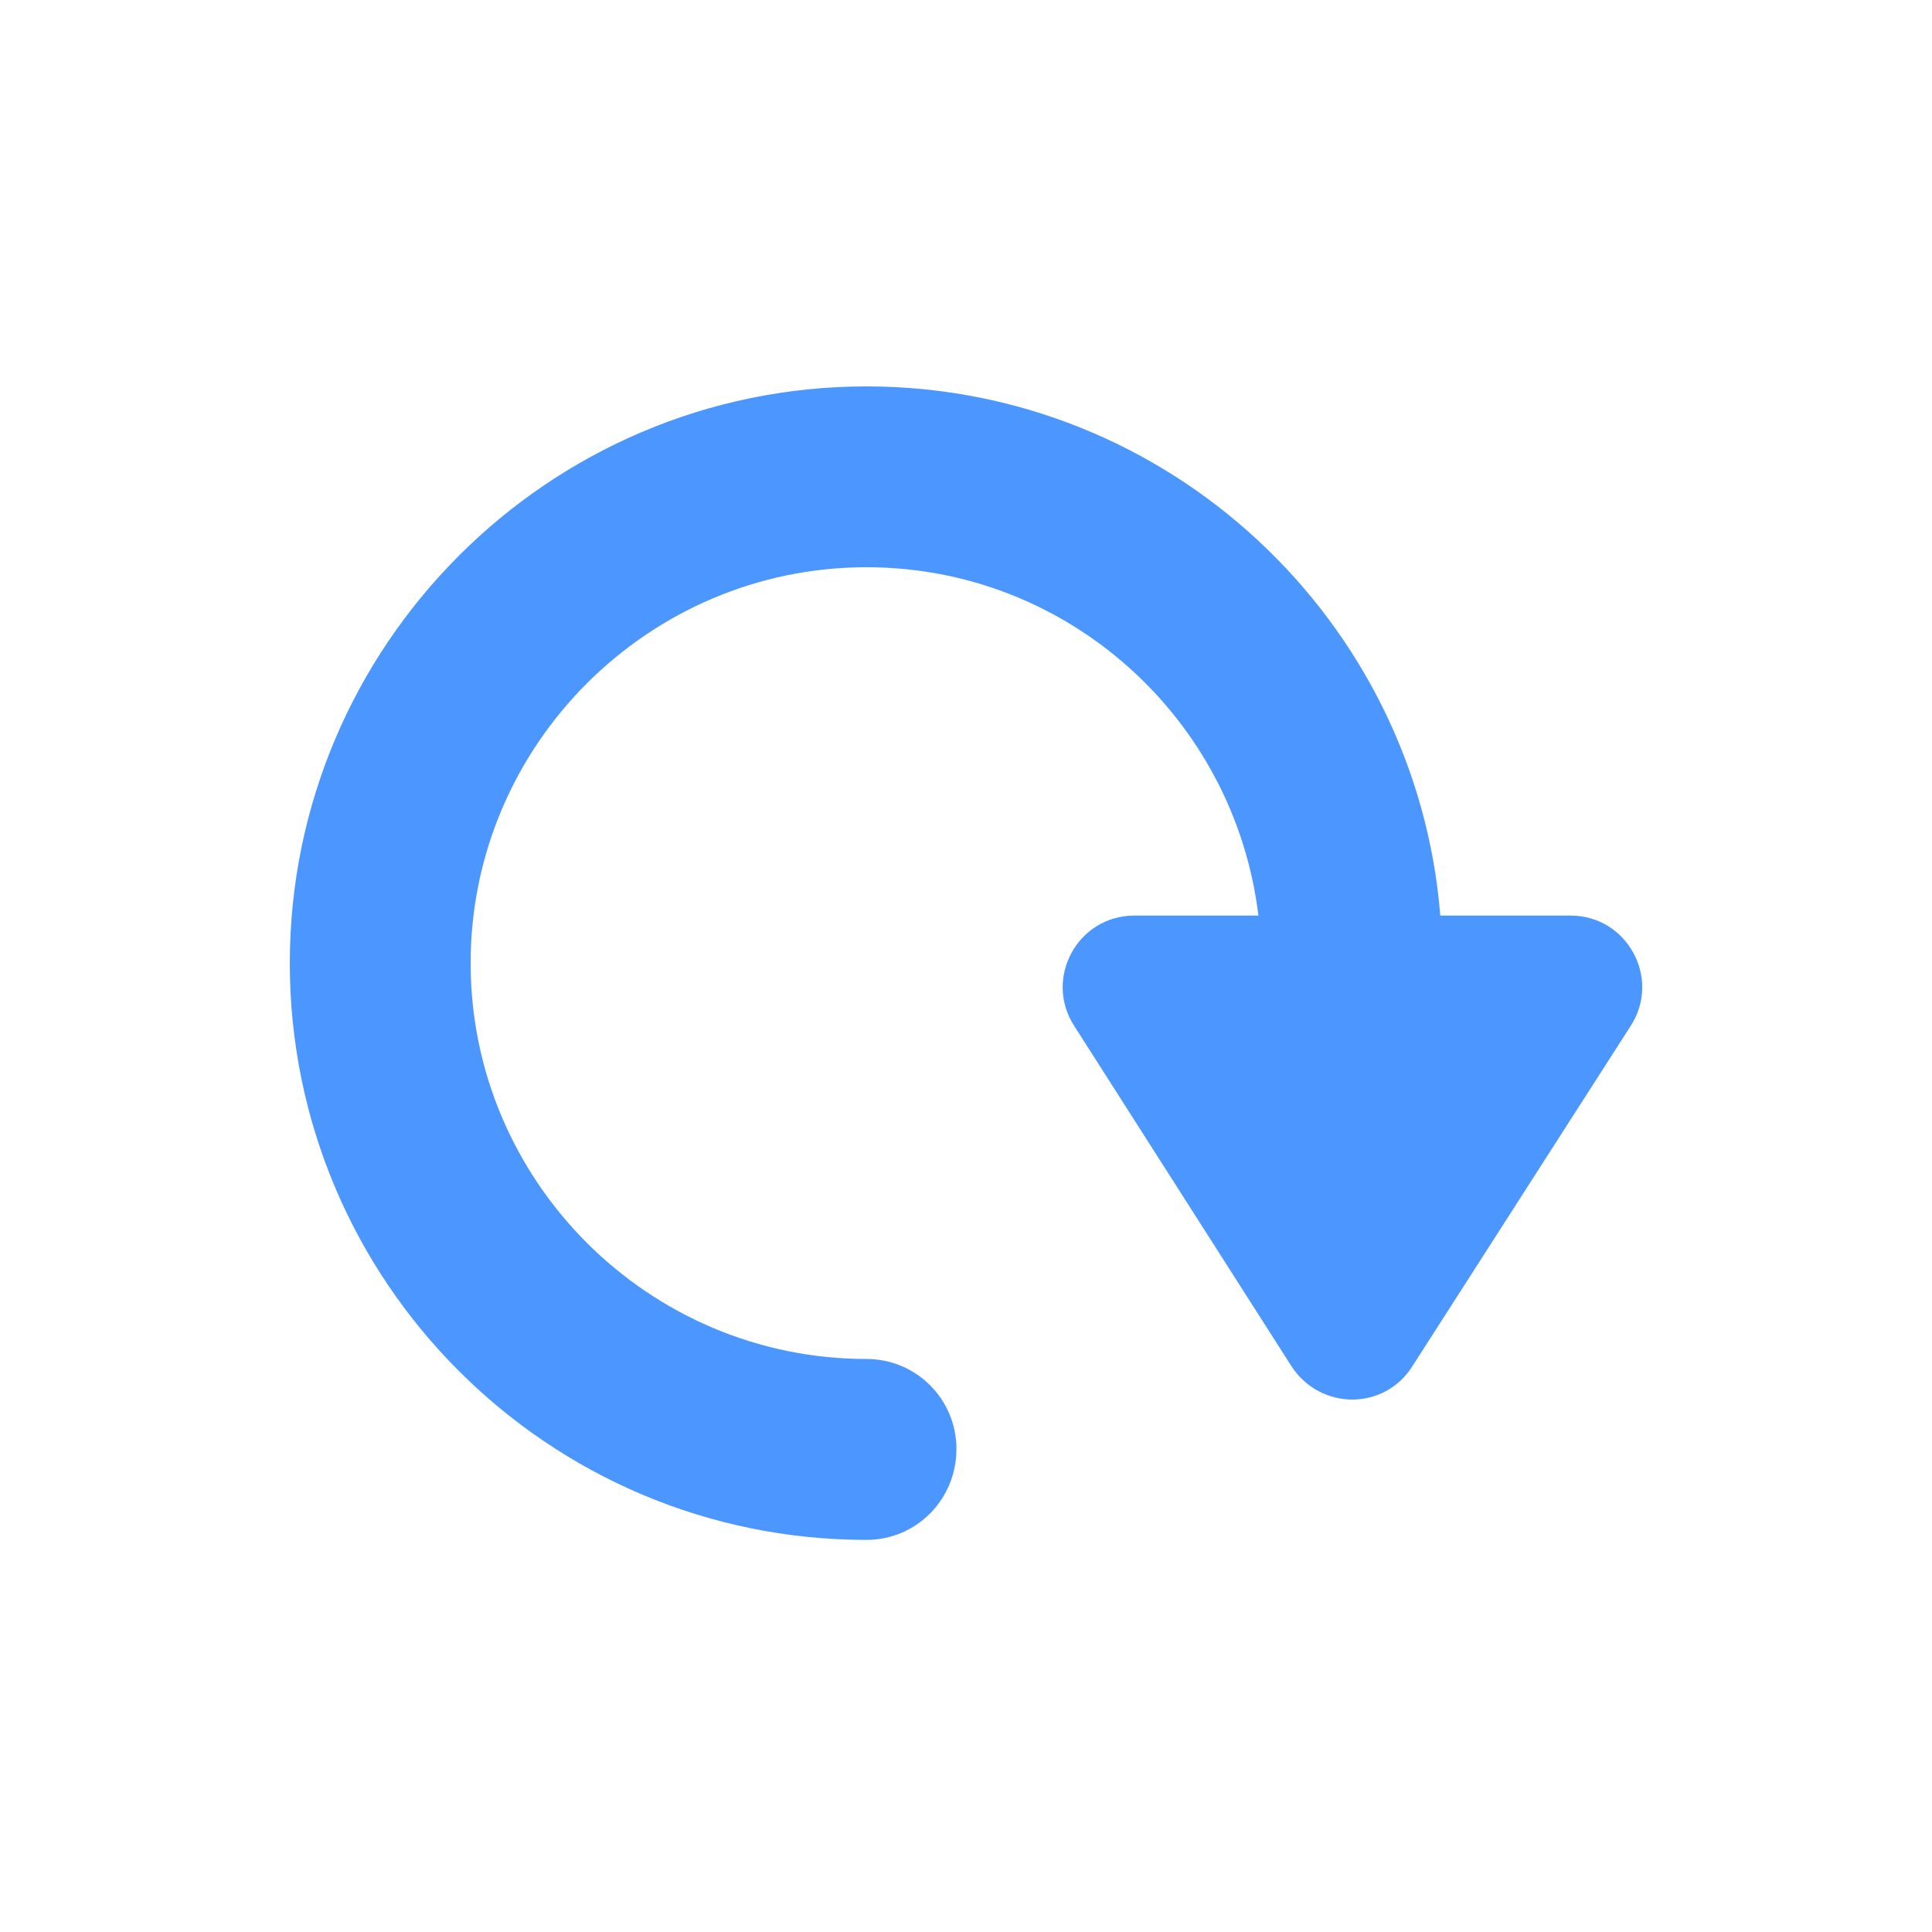
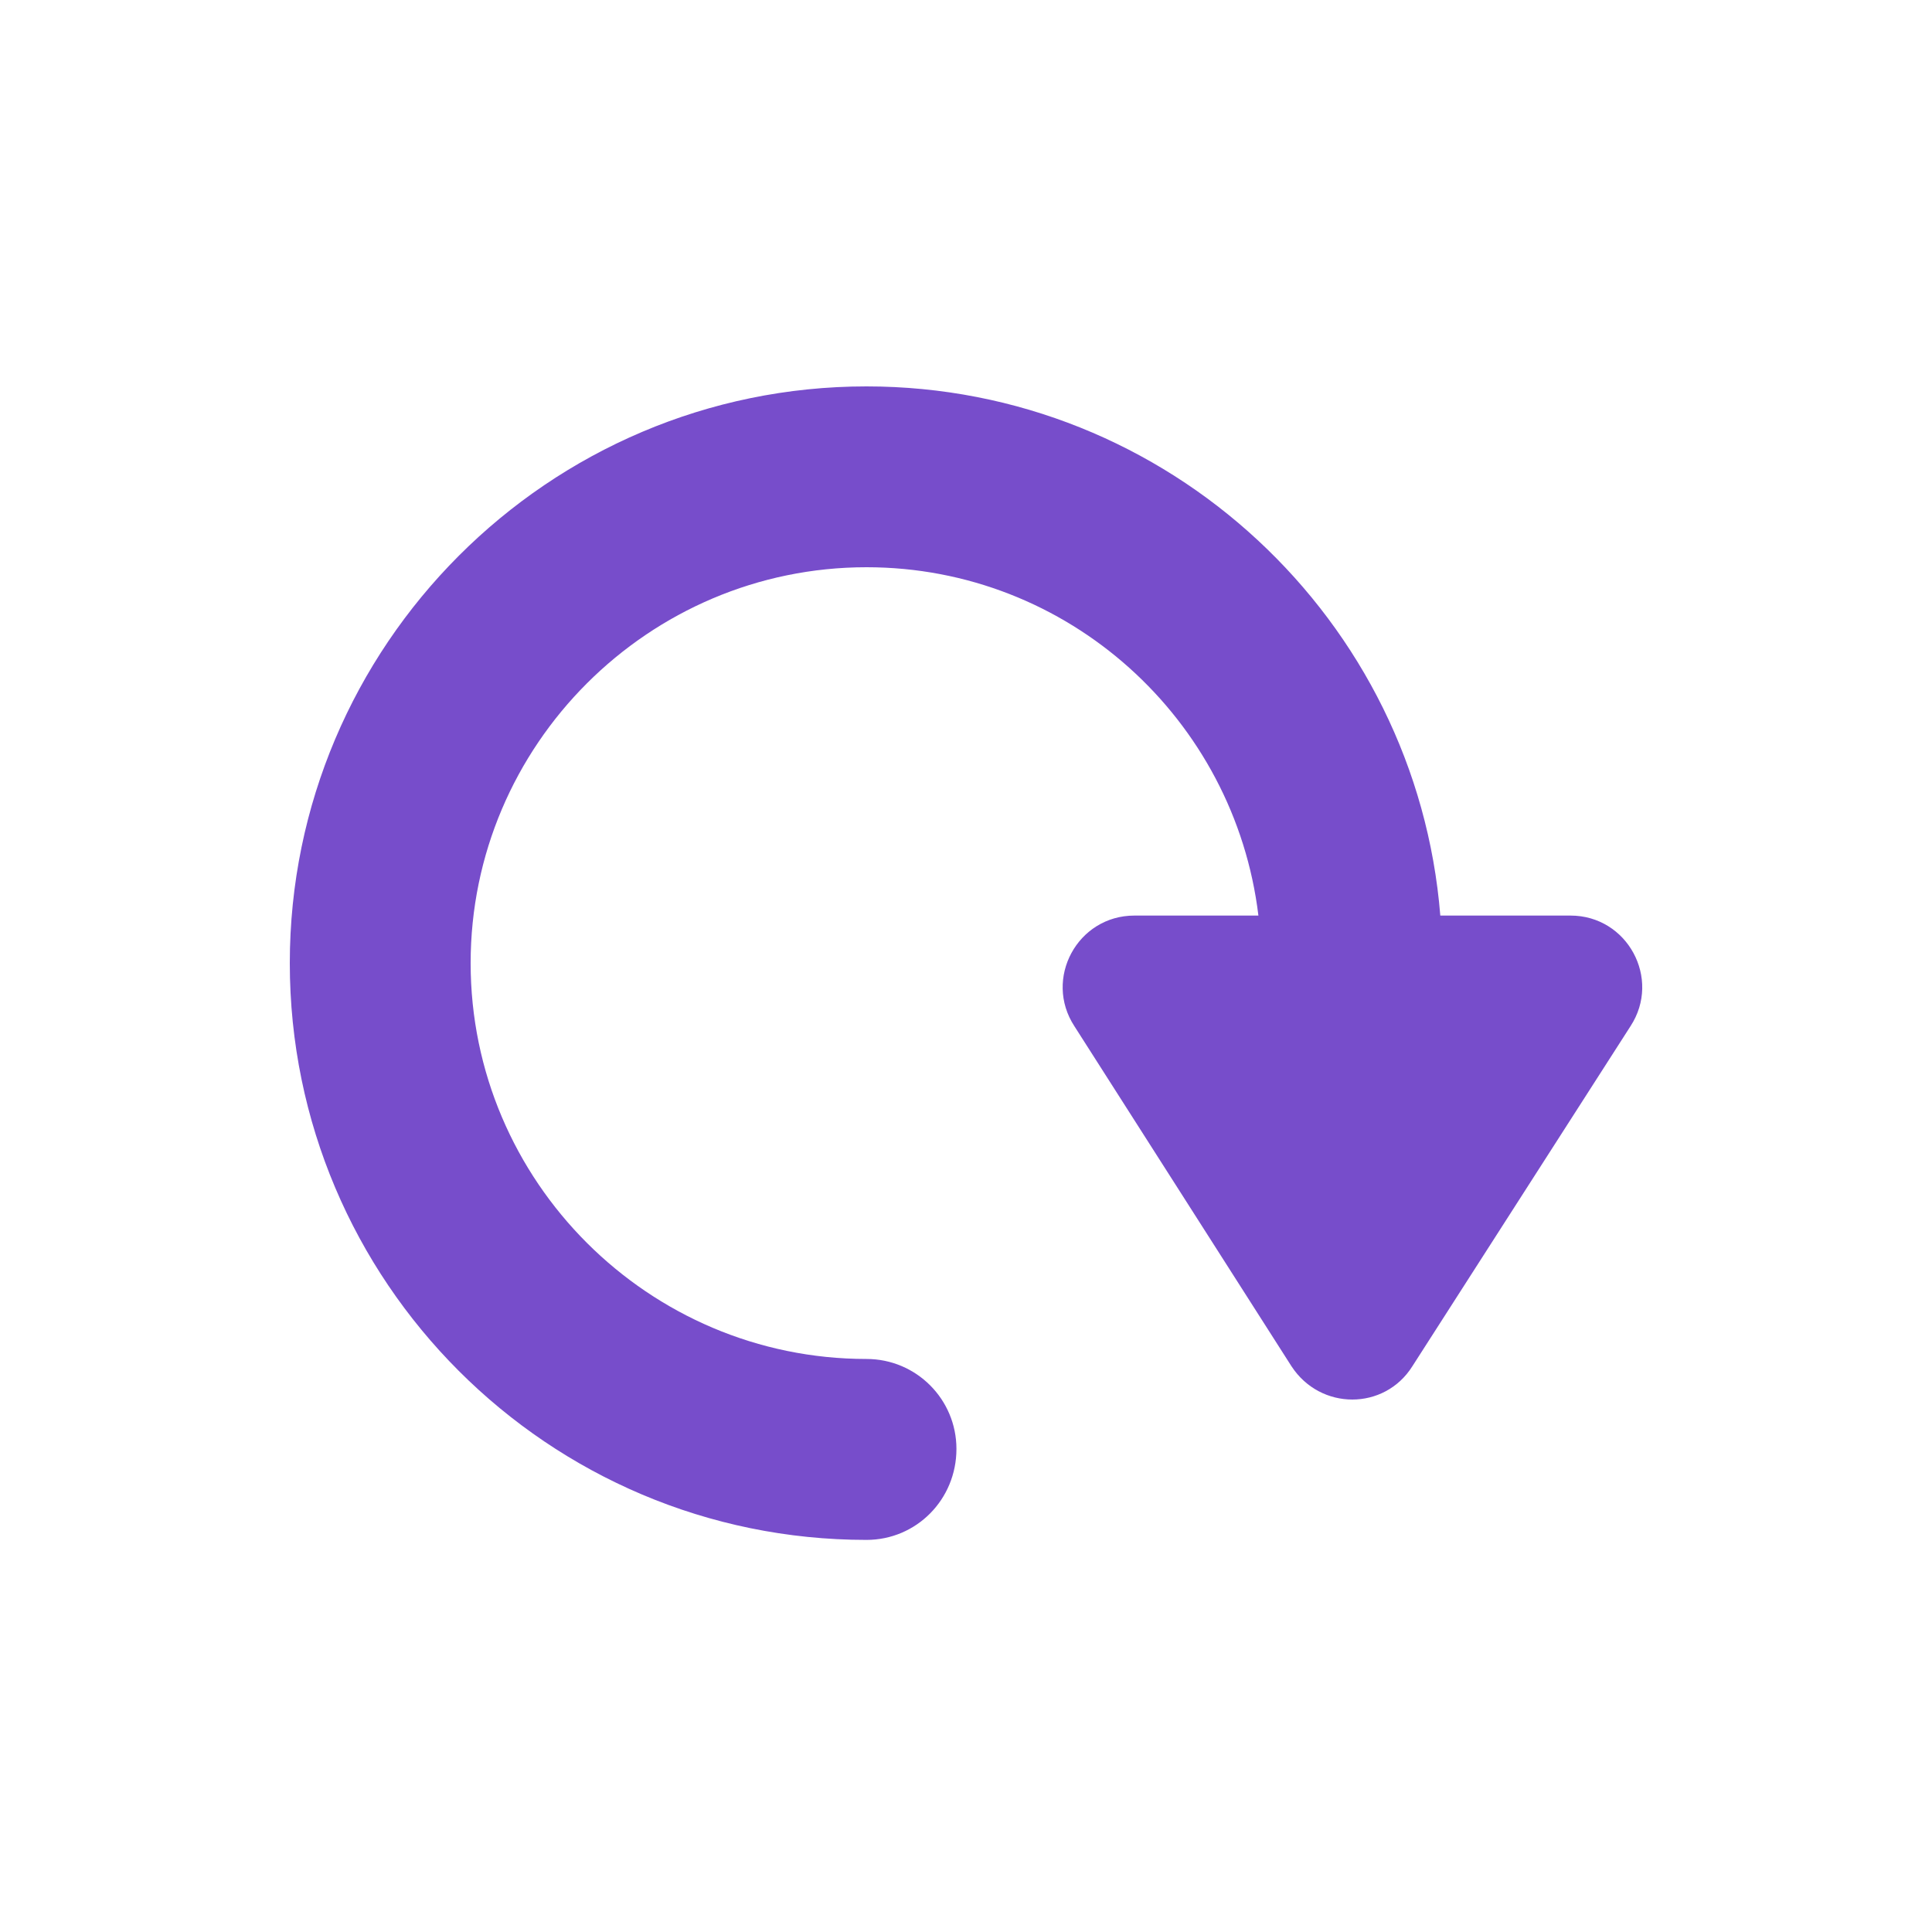
<svg xmlns="http://www.w3.org/2000/svg" width="20px" height="20px" viewBox="0 0 20 20" version="1.1">
  <defs />
  <g id="all-around-active" stroke="none" stroke-width="1" fill="none" fill-rule="evenodd">
-     <path d="M16.879,10.623 L14.621,14.143 C14.332,14.603 13.669,14.603 13.369,14.143 L11.122,10.623 C10.801,10.131 11.154,9.478 11.743,9.478 L13.027,9.478 C12.781,7.445 11.058,5.872 8.97,5.872 C6.714,5.872 4.872,7.713 4.872,9.97 C4.872,12.228 6.714,14.068 8.97,14.068 C9.485,14.068 9.901,14.485 9.901,14.999 C9.901,15.524 9.485,15.941 8.97,15.941 C5.675,15.941 3,13.266 3,9.97 C3,6.686 5.675,4 8.97,4 C12.095,4 14.664,6.418 14.91,9.478 L16.258,9.478 C16.847,9.478 17.2,10.131 16.879,10.623" id="Rotate" fill="#4C97FF" />
+     <path d="M16.879,10.623 L14.621,14.143 C14.332,14.603 13.669,14.603 13.369,14.143 L11.122,10.623 C10.801,10.131 11.154,9.478 11.743,9.478 L13.027,9.478 C12.781,7.445 11.058,5.872 8.97,5.872 C6.714,5.872 4.872,7.713 4.872,9.97 C4.872,12.228 6.714,14.068 8.97,14.068 C9.485,14.068 9.901,14.485 9.901,14.999 C9.901,15.524 9.485,15.941 8.97,15.941 C5.675,15.941 3,13.266 3,9.97 C3,6.686 5.675,4 8.97,4 C12.095,4 14.664,6.418 14.91,9.478 L16.258,9.478 C16.847,9.478 17.2,10.131 16.879,10.623" id="Rotate" fill="#774DCB" />
  </g>
</svg>
